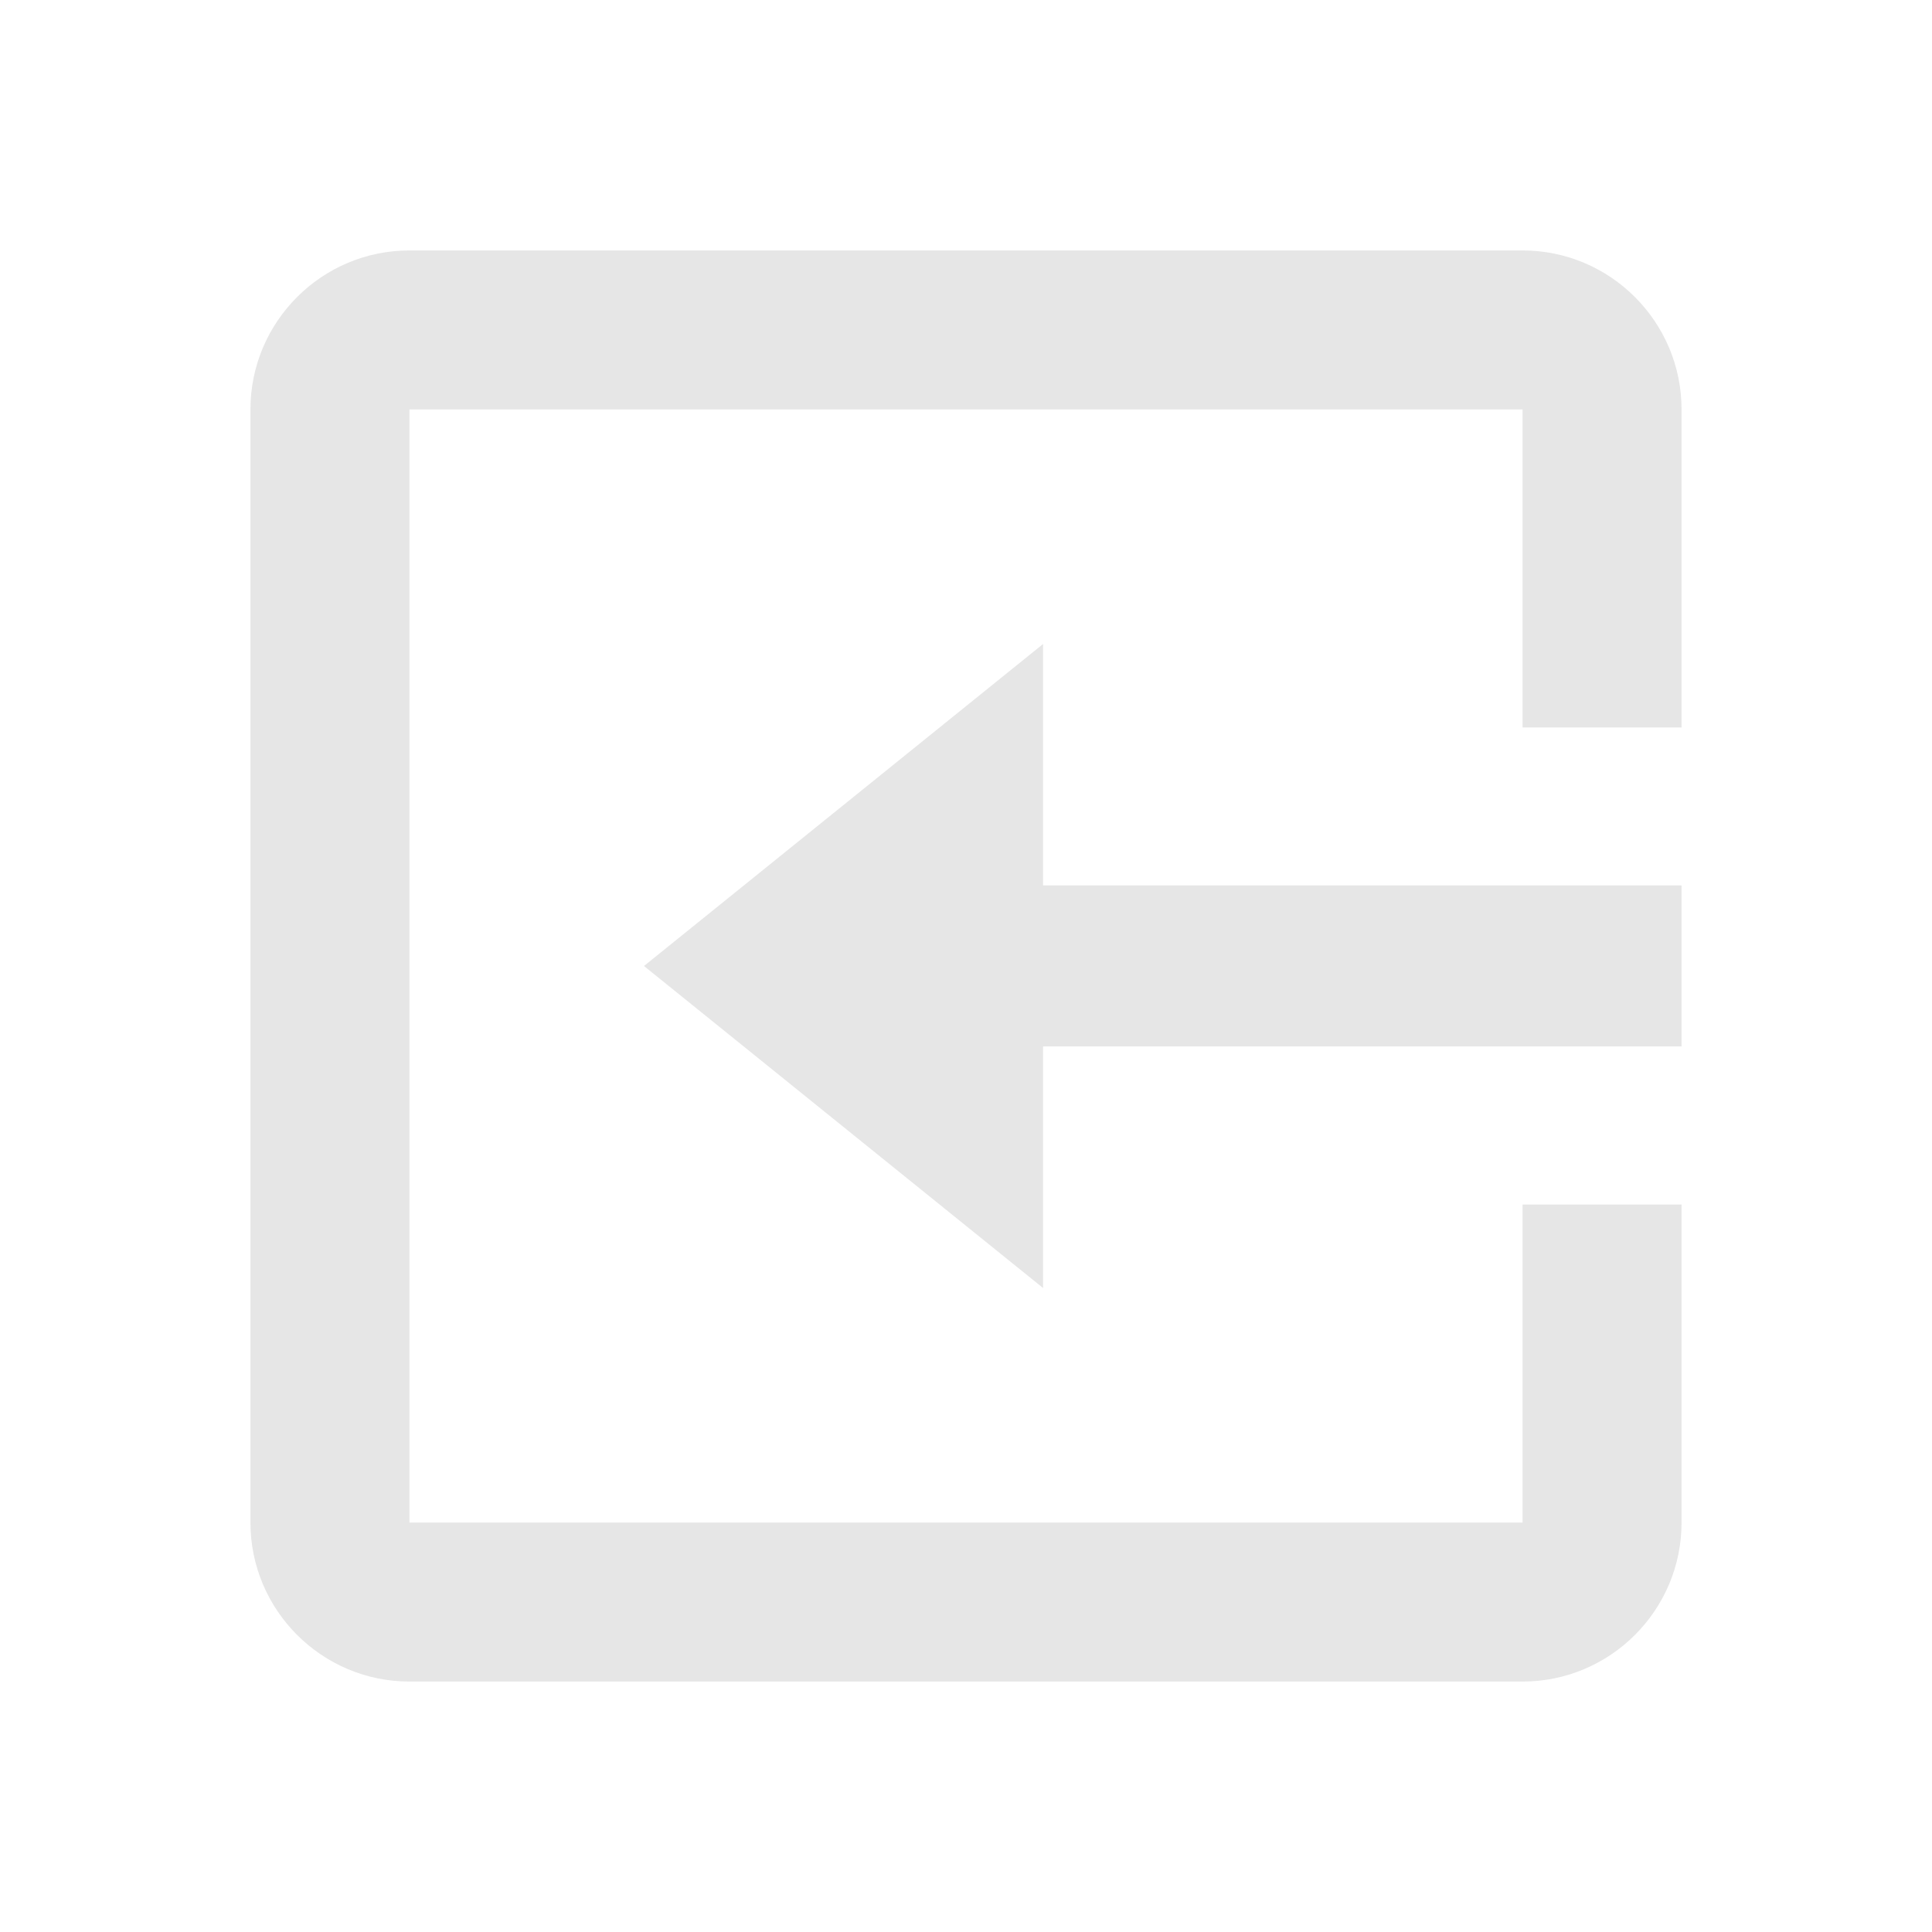
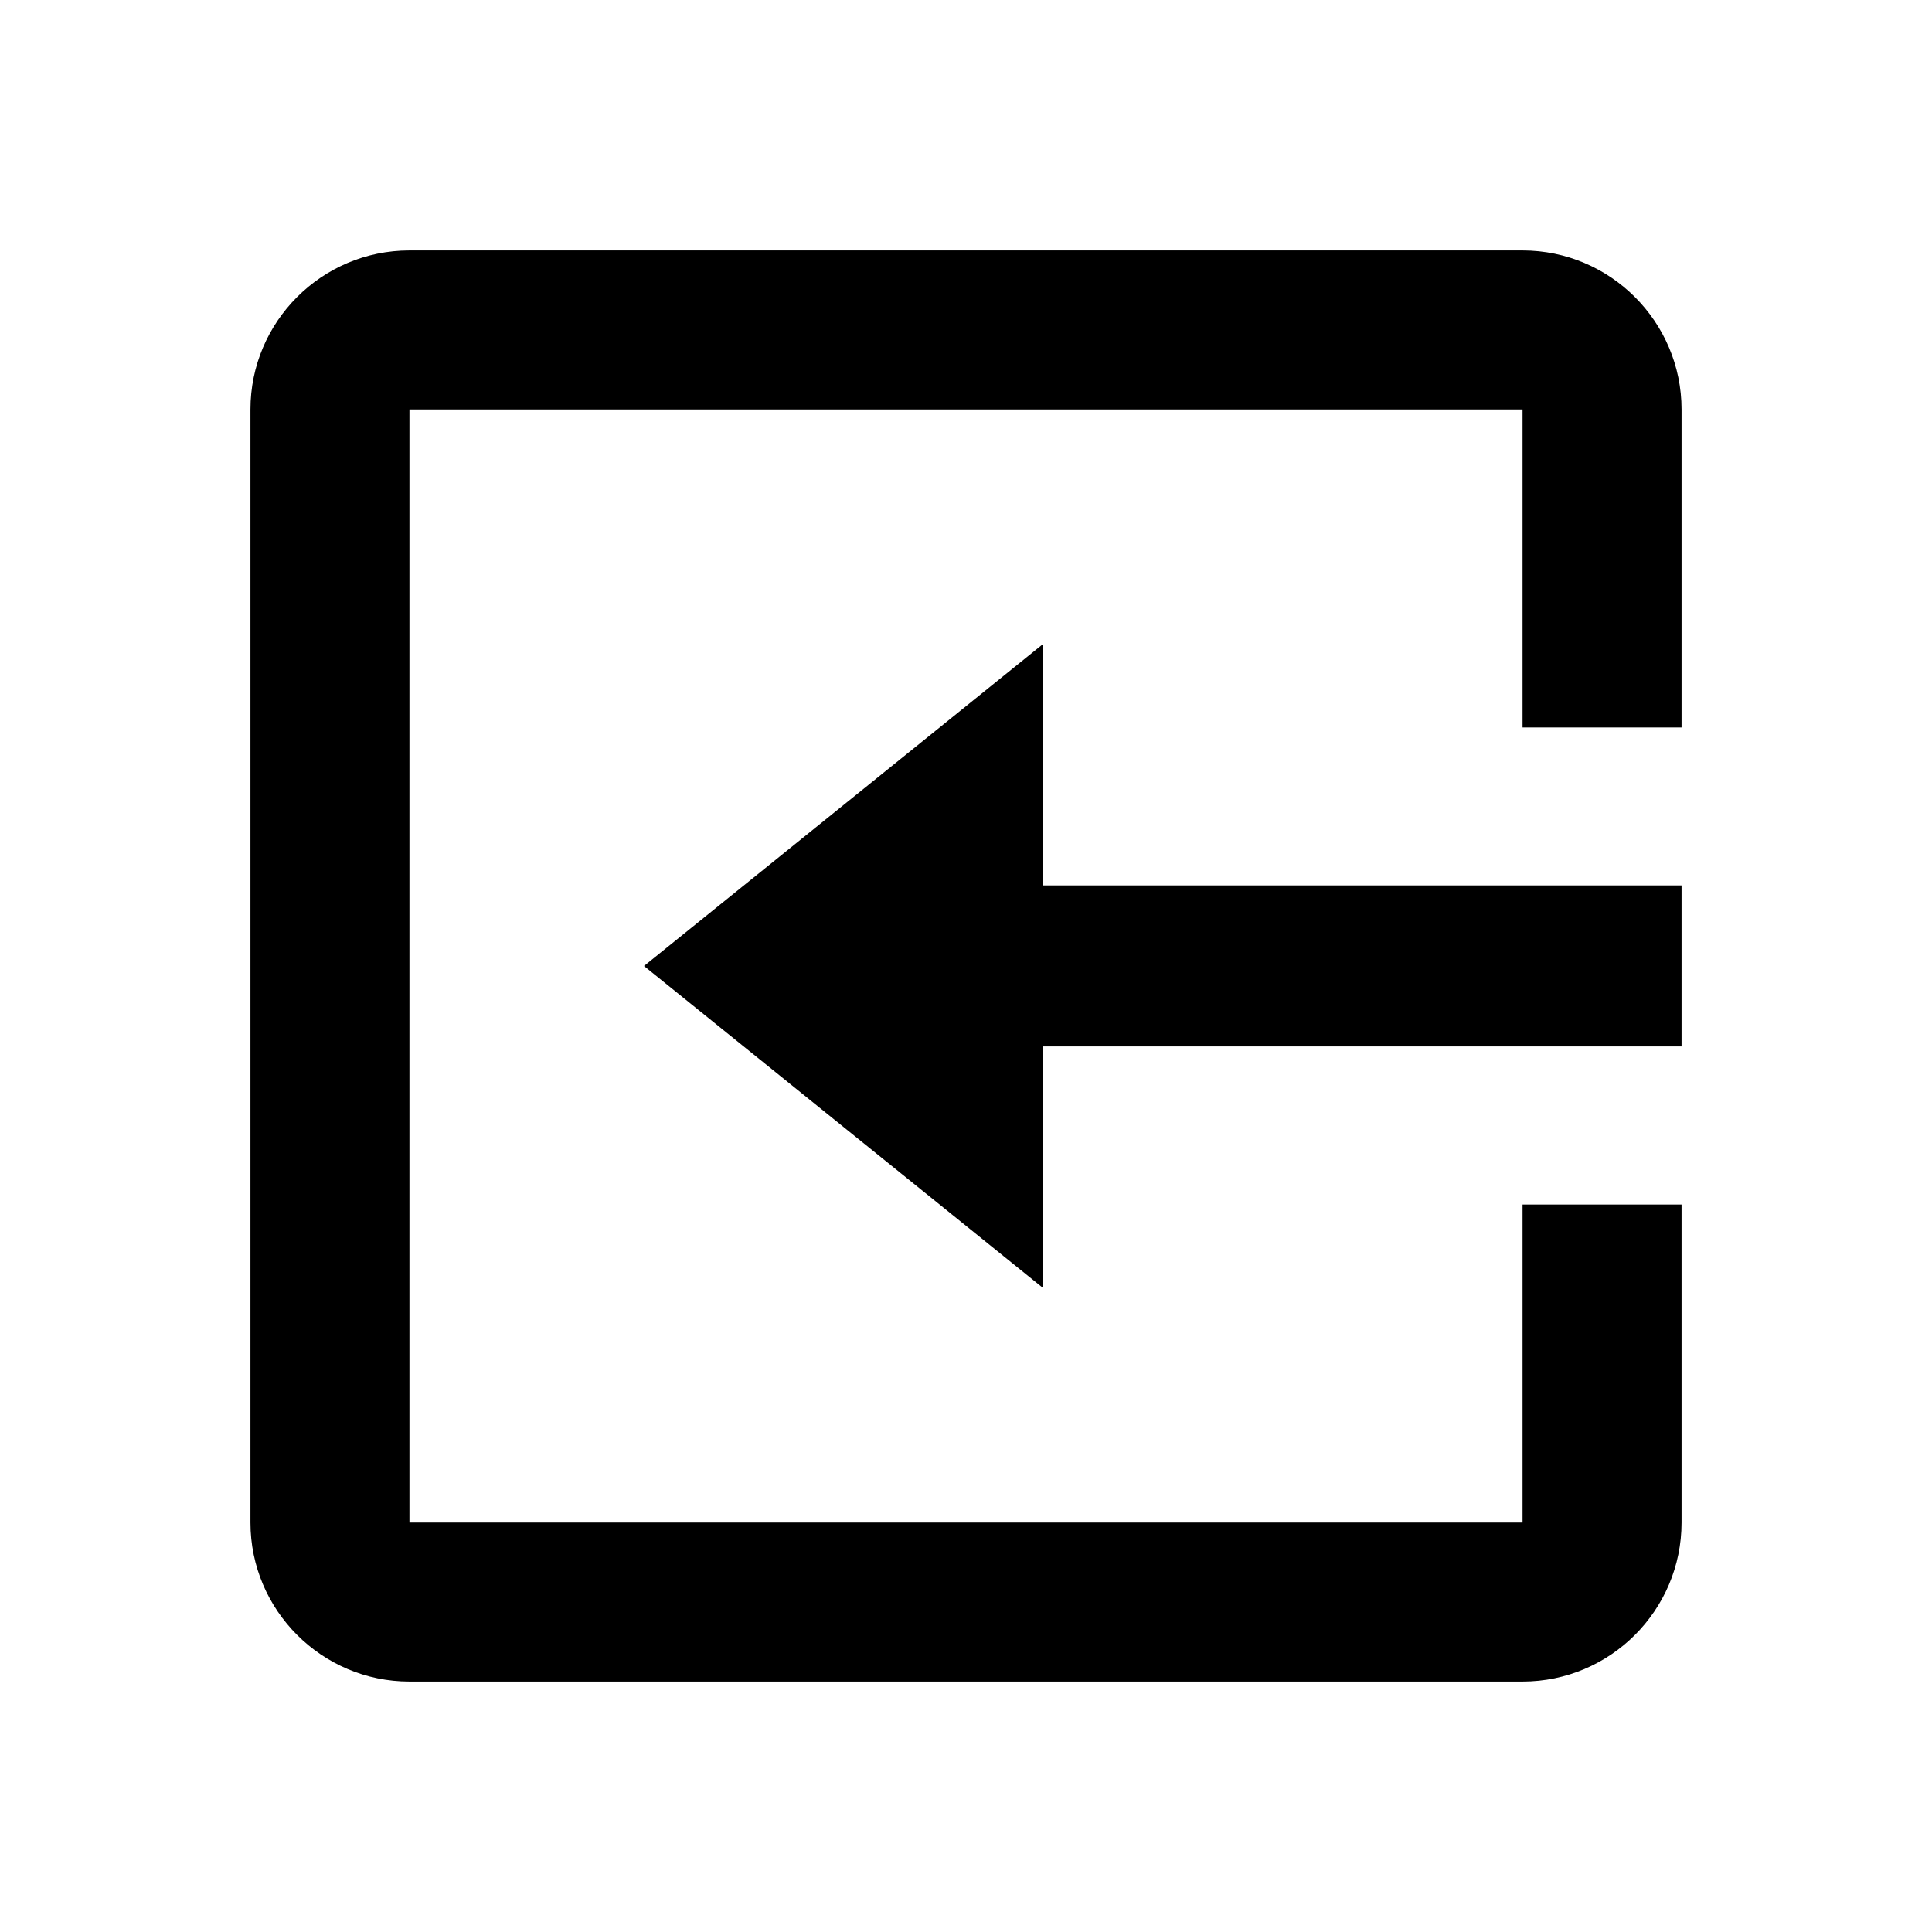
- <svg xmlns="http://www.w3.org/2000/svg" width="54" height="54" viewBox="0 0 54 54" fill="none">
-   <path d="M11.444 47H42.556C45.007 47 47 45.007 47 42.556V33.667H42.556V42.556H11.444V11.444H42.556V20.333H47V11.444C47 8.993 45.007 7 42.556 7H11.444C8.993 7 7 8.993 7 11.444V42.556C7 45.007 8.996 47 11.444 47Z" fill="#E6E6E6" />
-   <path d="M29.154 18L18 27L29.154 36V29.248H47V24.748H29.154V18Z" fill="#E6E6E6" />
+ <svg xmlns="http://www.w3.org/2000/svg" width="54" height="54" viewBox="0 0 54 54" fill="currentColor">
+   <path d="M11.444 47H42.556C45.007 47 47 45.007 47 42.556V33.667H42.556V42.556H11.444V11.444H42.556V20.333H47V11.444C47 8.993 45.007 7 42.556 7H11.444C8.993 7 7 8.993 7 11.444V42.556C7 45.007 8.996 47 11.444 47Z" fill="currentColor" />
+   <path d="M29.154 18L18 27L29.154 36V29.248H47V24.748H29.154V18Z" fill="currentColor" />
</svg>
